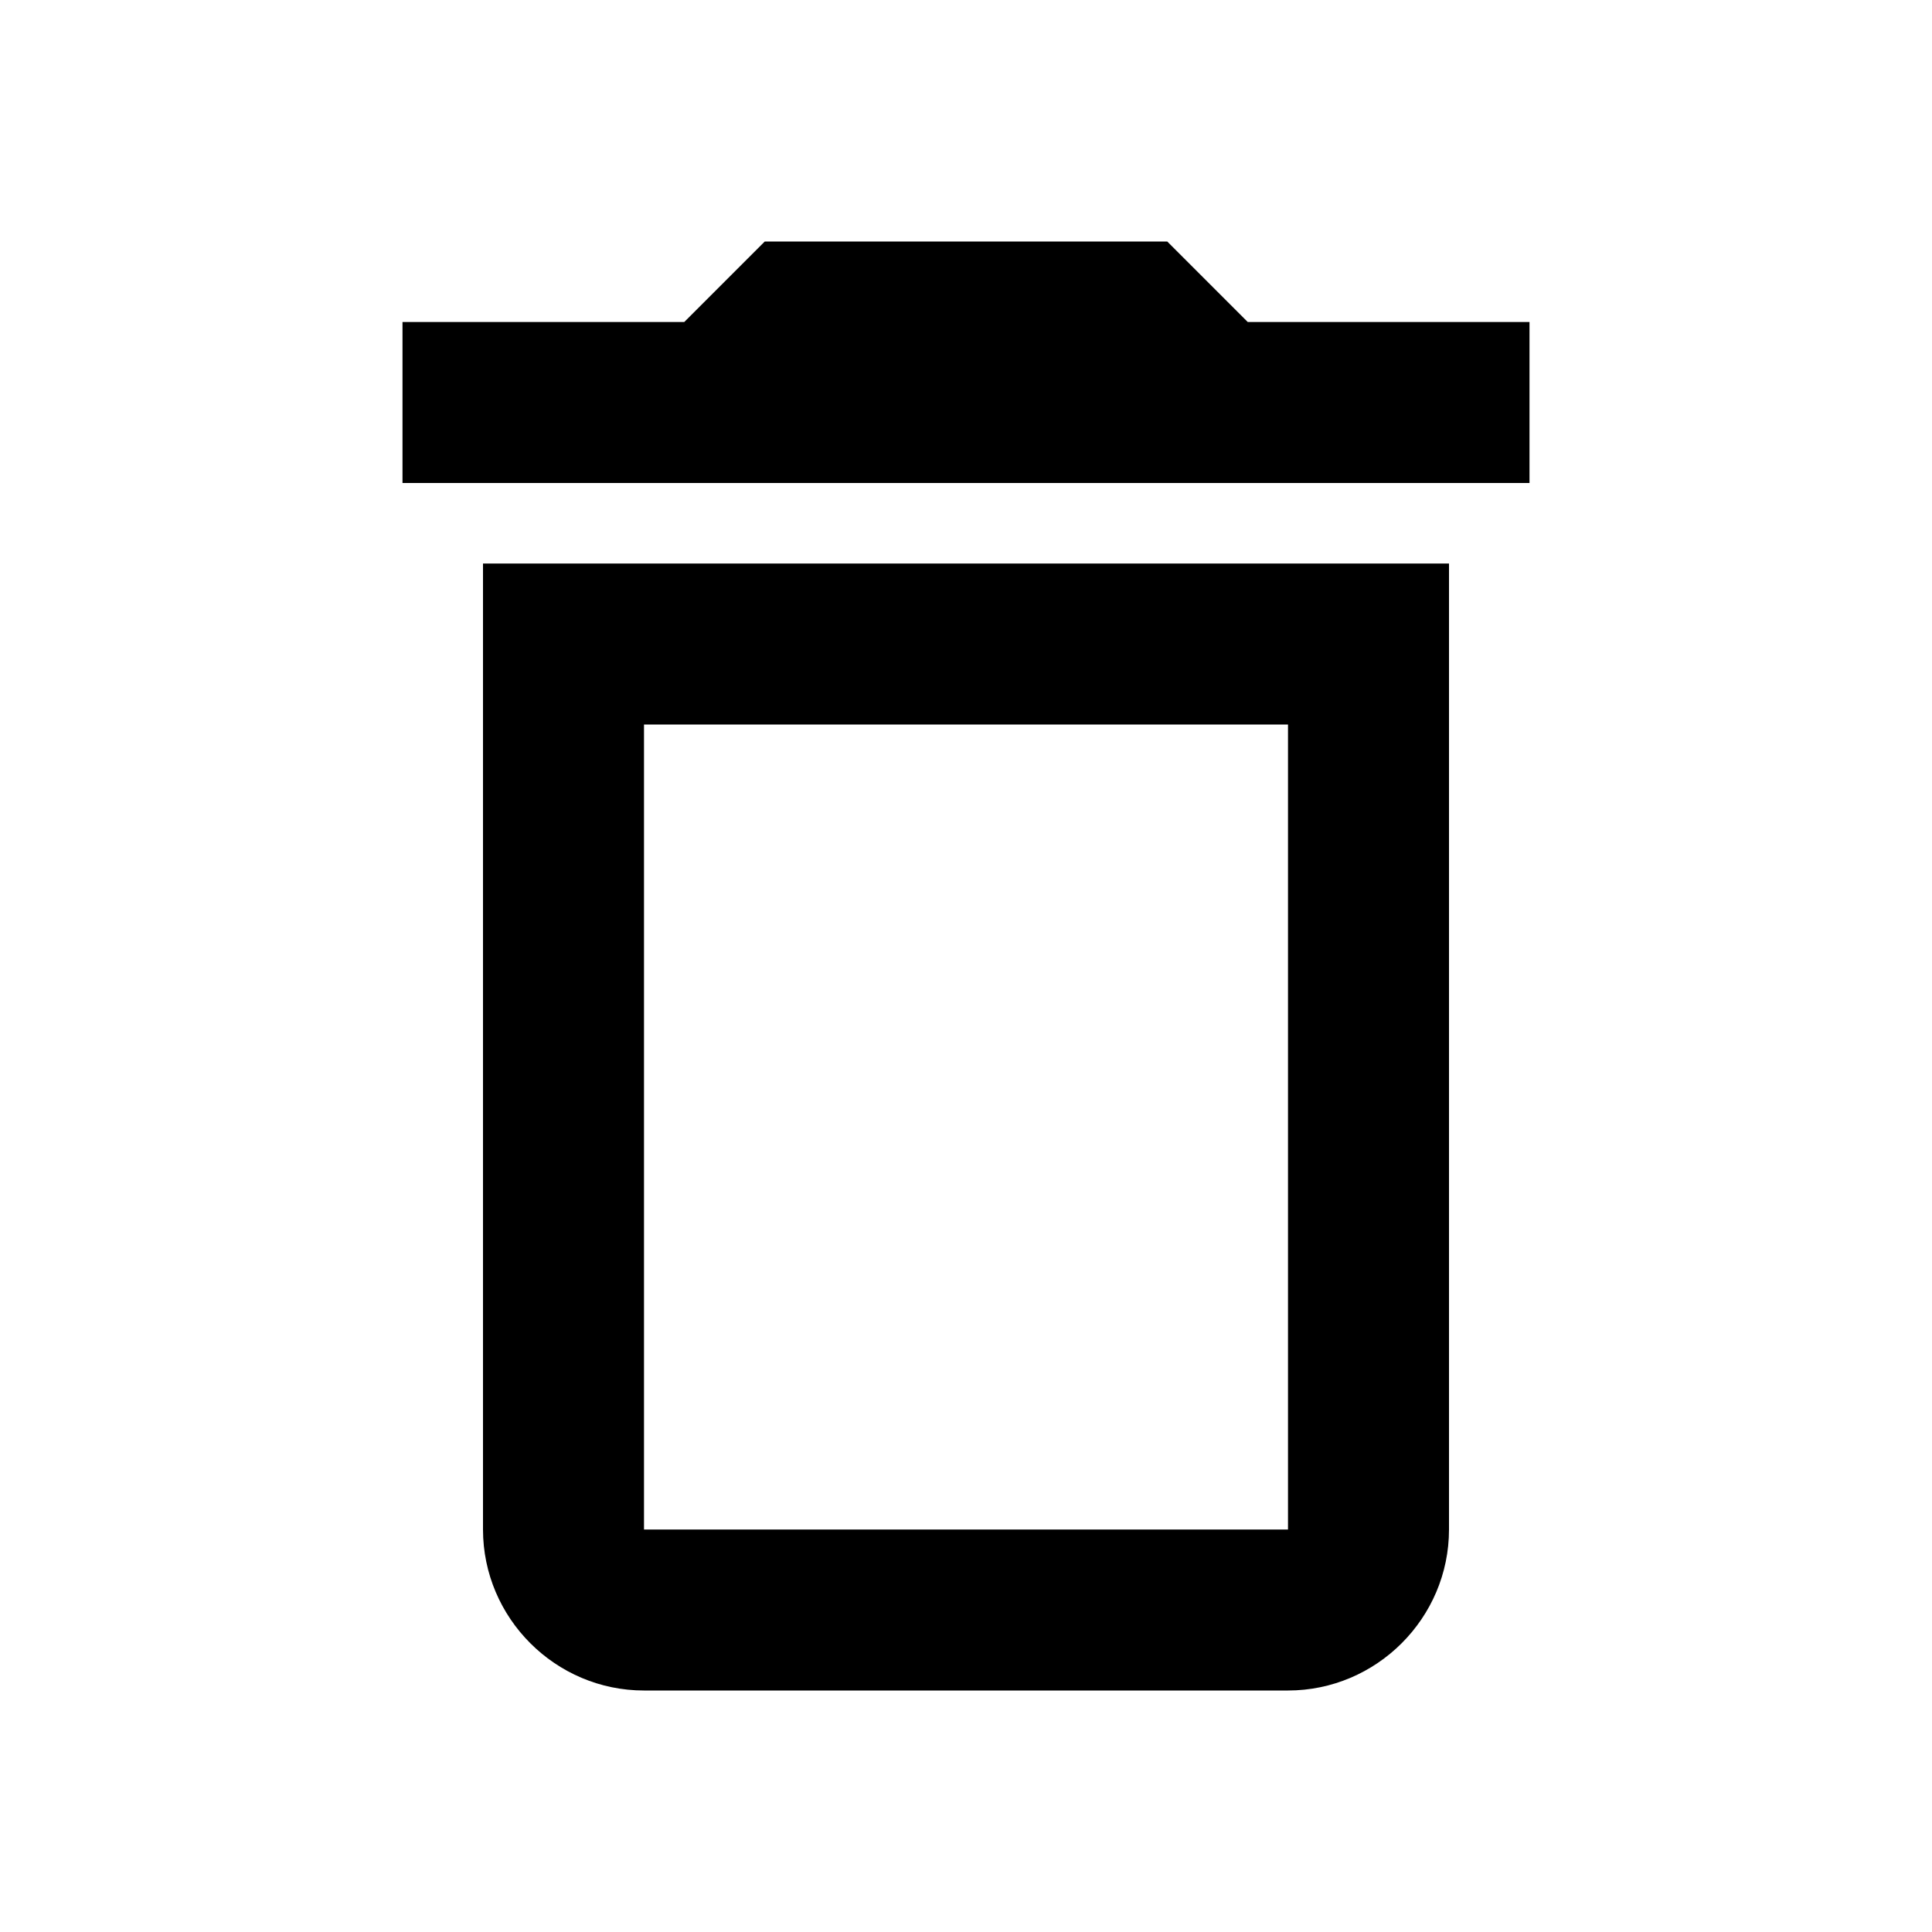
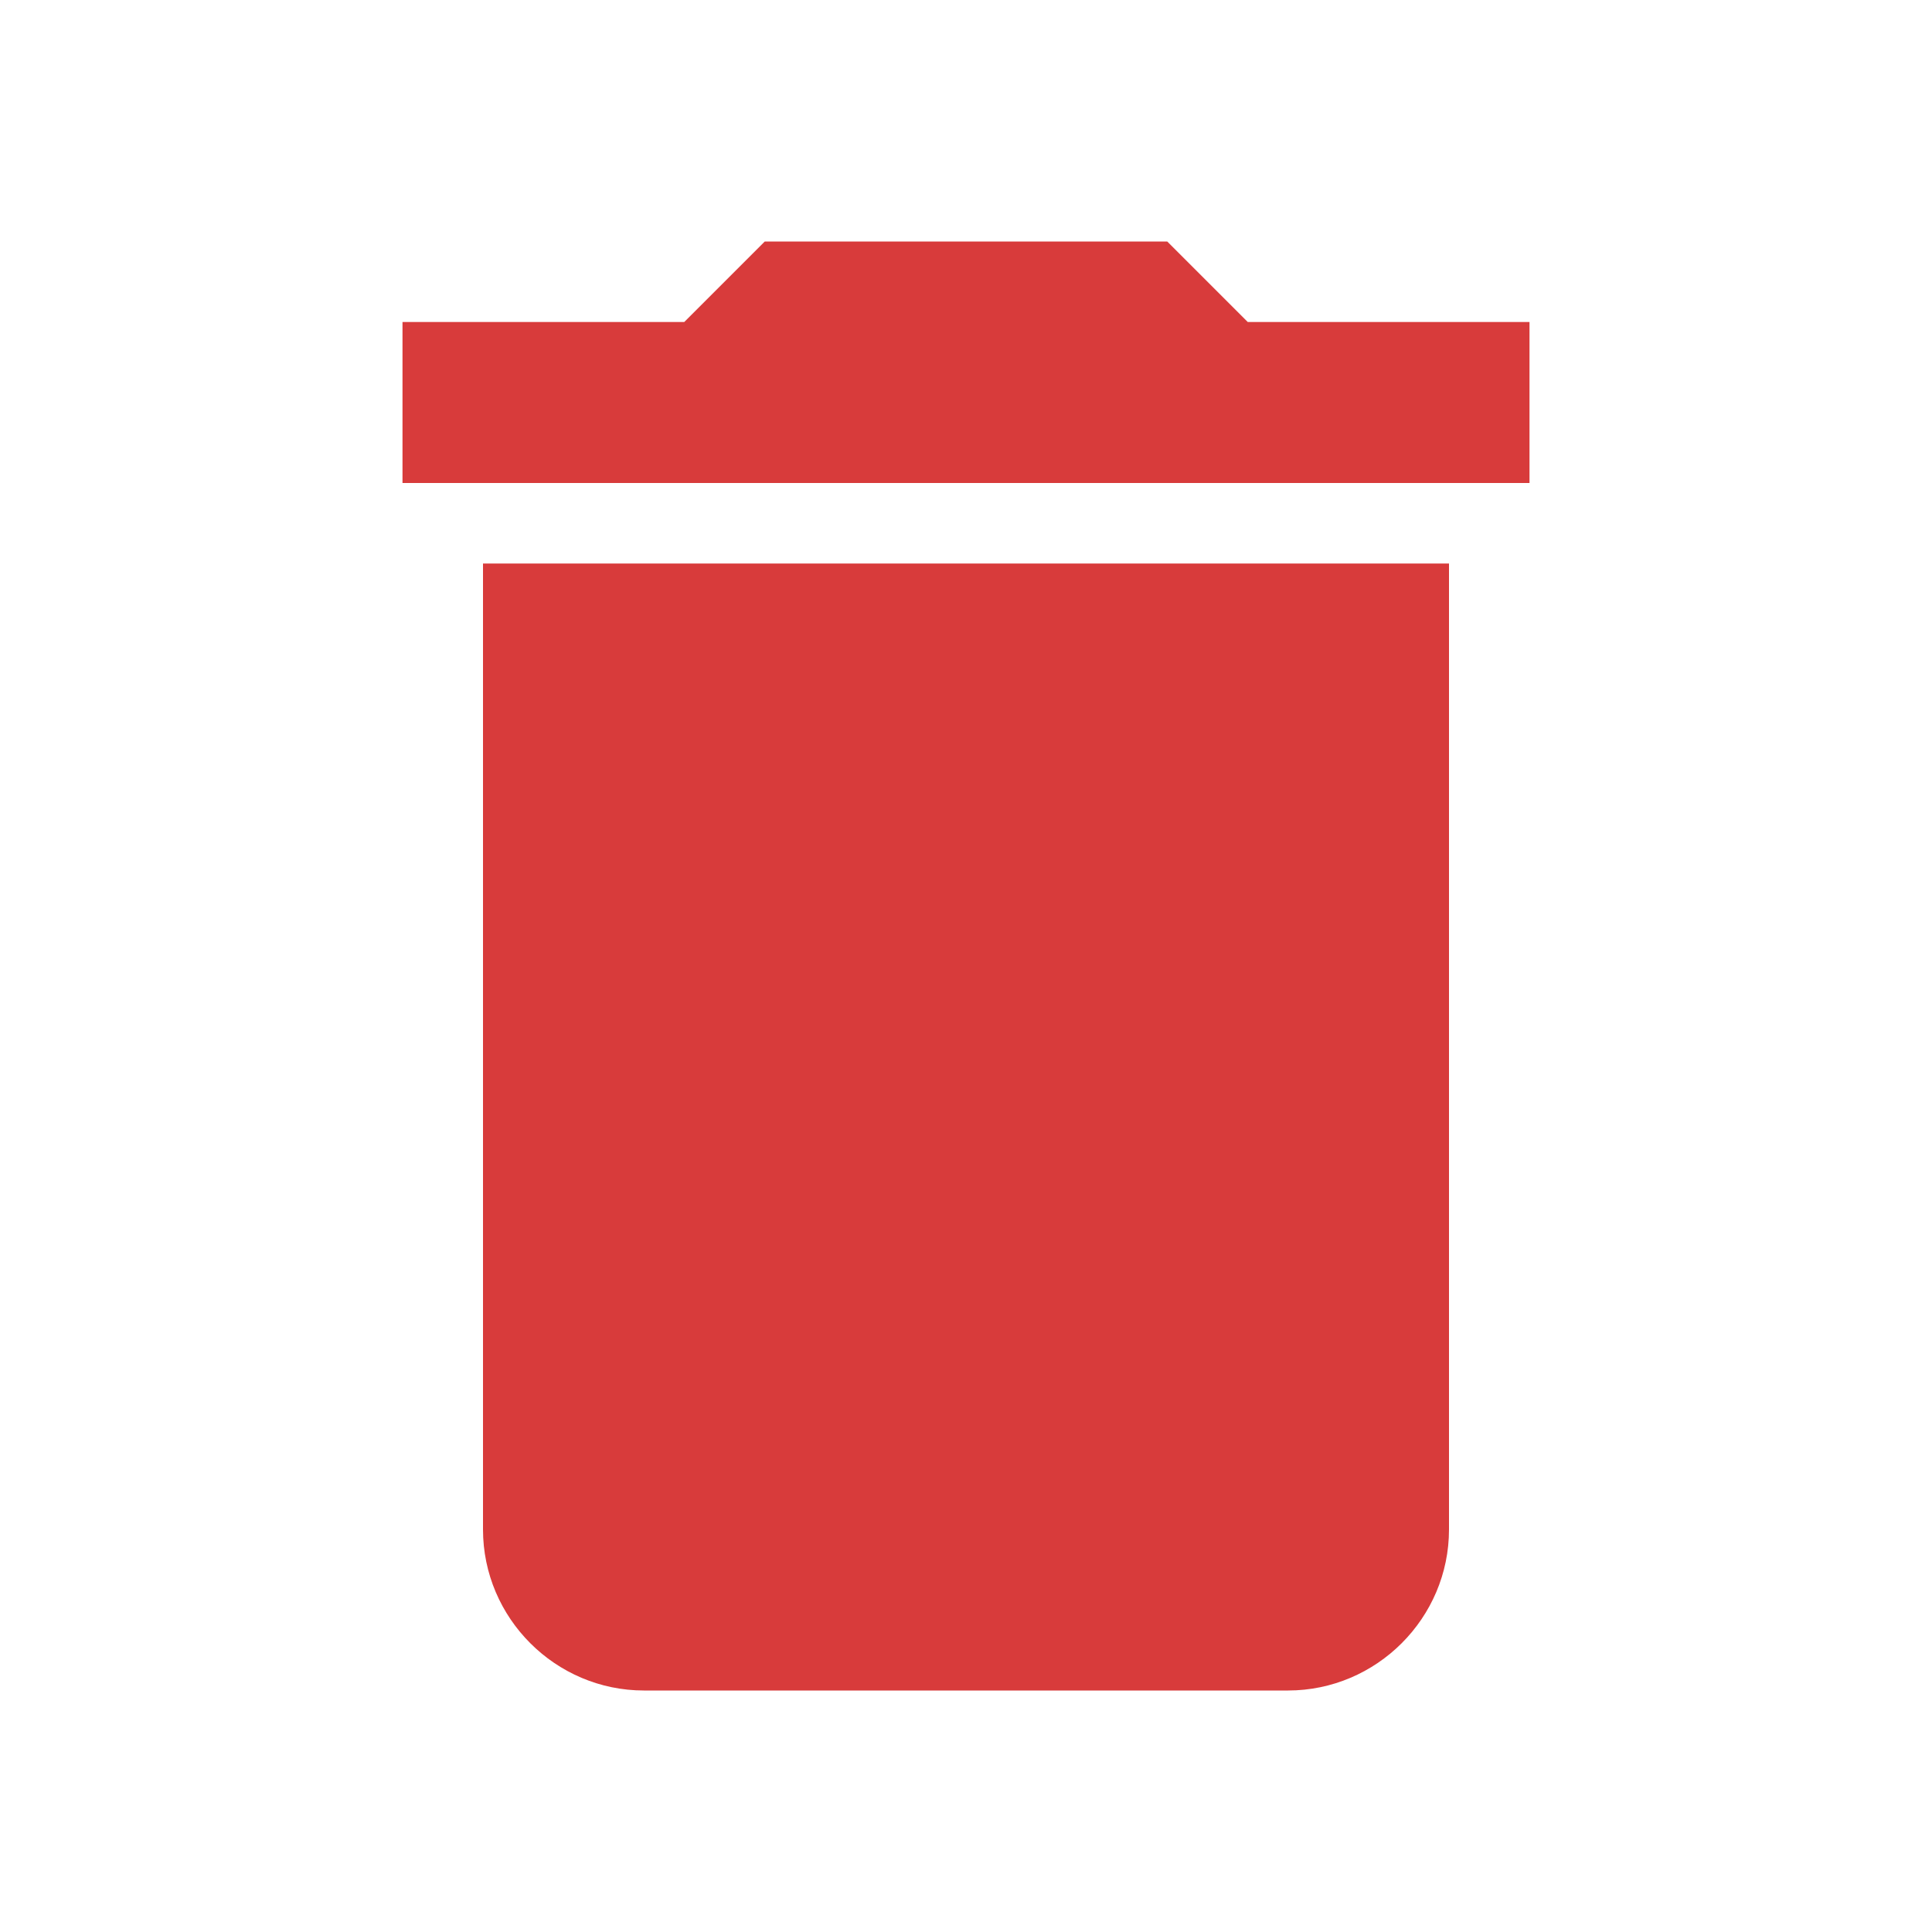
- <svg xmlns="http://www.w3.org/2000/svg" height="24" viewBox="0 0 24 24" width="24">
-   <path d="M0 0h24v24H0V0z" fill="none" />
-   <path d="M16 9v10H8V9h8m-1.5-6h-5l-1 1H5v2h14V4h-3.5l-1-1zM18 7H6v12c0 1.1.9 2 2 2h8c1.1 0 2-.9 2-2V7z" />
+ <svg xmlns="http://www.w3.org/2000/svg" viewBox="0 0 24 24" fill="#D83B3B" width="24px" height="24px">
+   <path d="M0 0h24v24H0z" fill="none" />
+   <path d="M6 19c0 1.1.9 2 2 2h8c1.1 0 2-.9 2-2V7H6v12zM19 4h-3.5l-1-1h-5l-1 1H5v2h14V4z" />
</svg>
